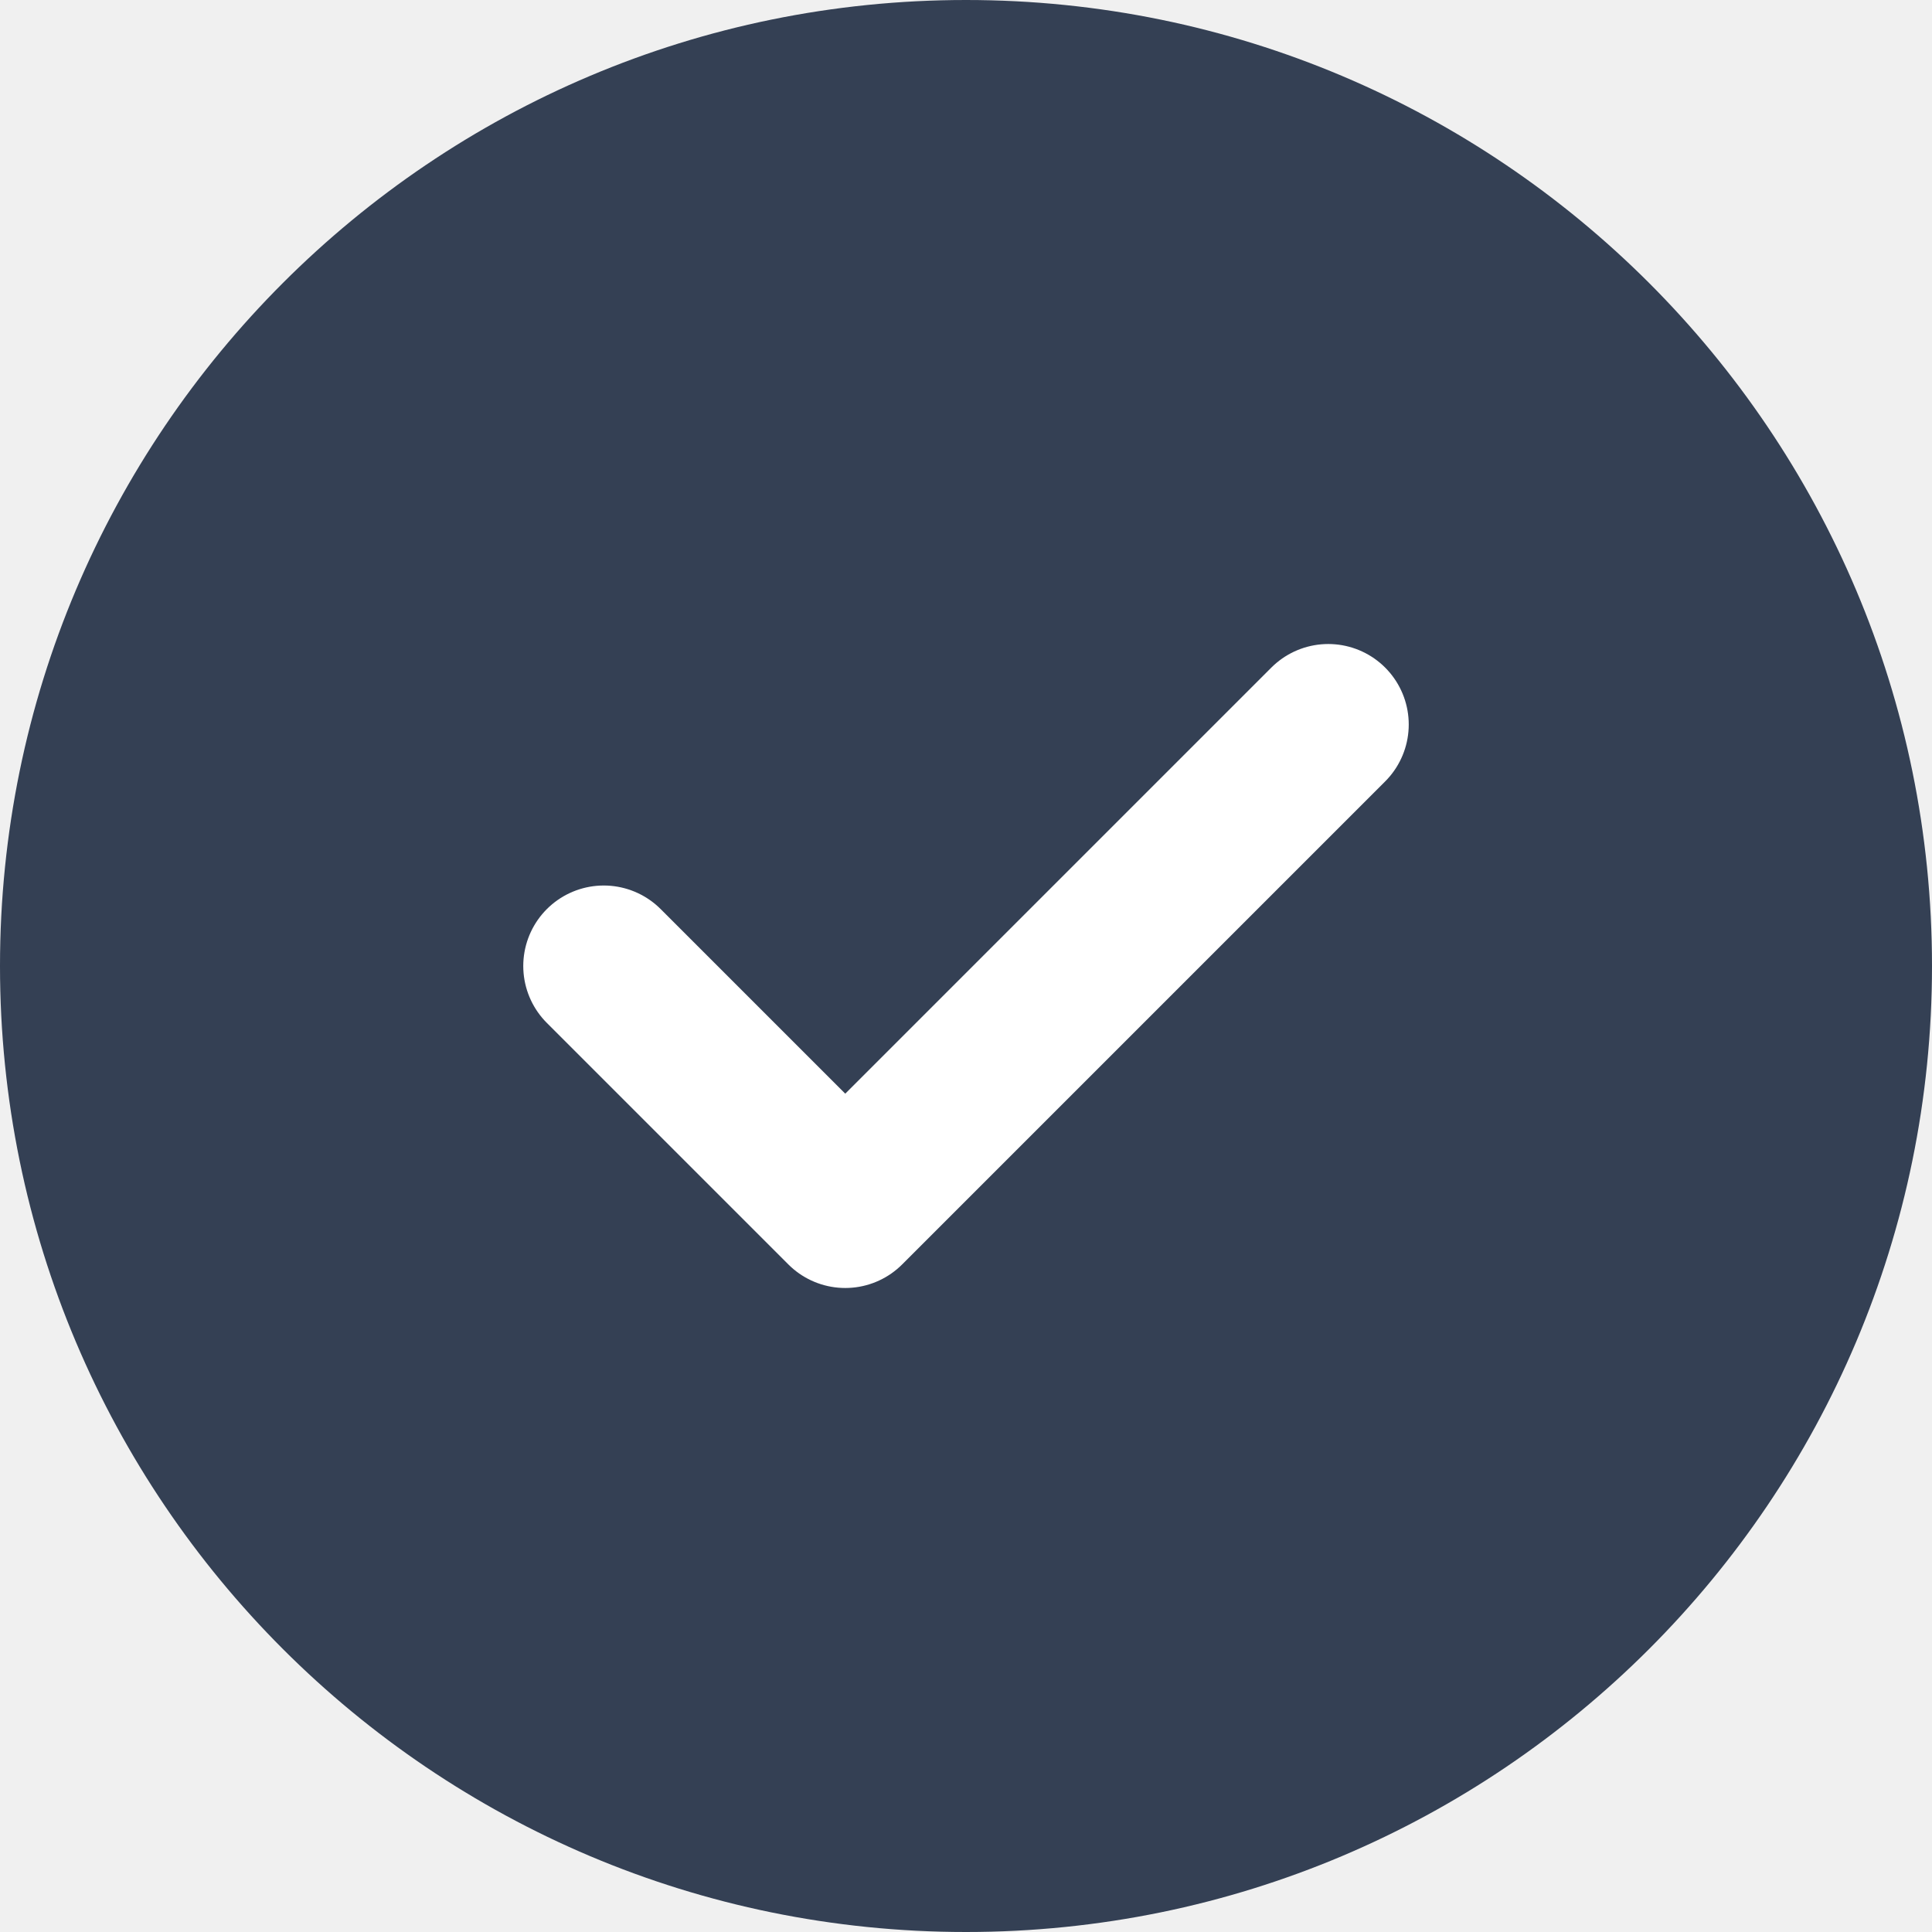
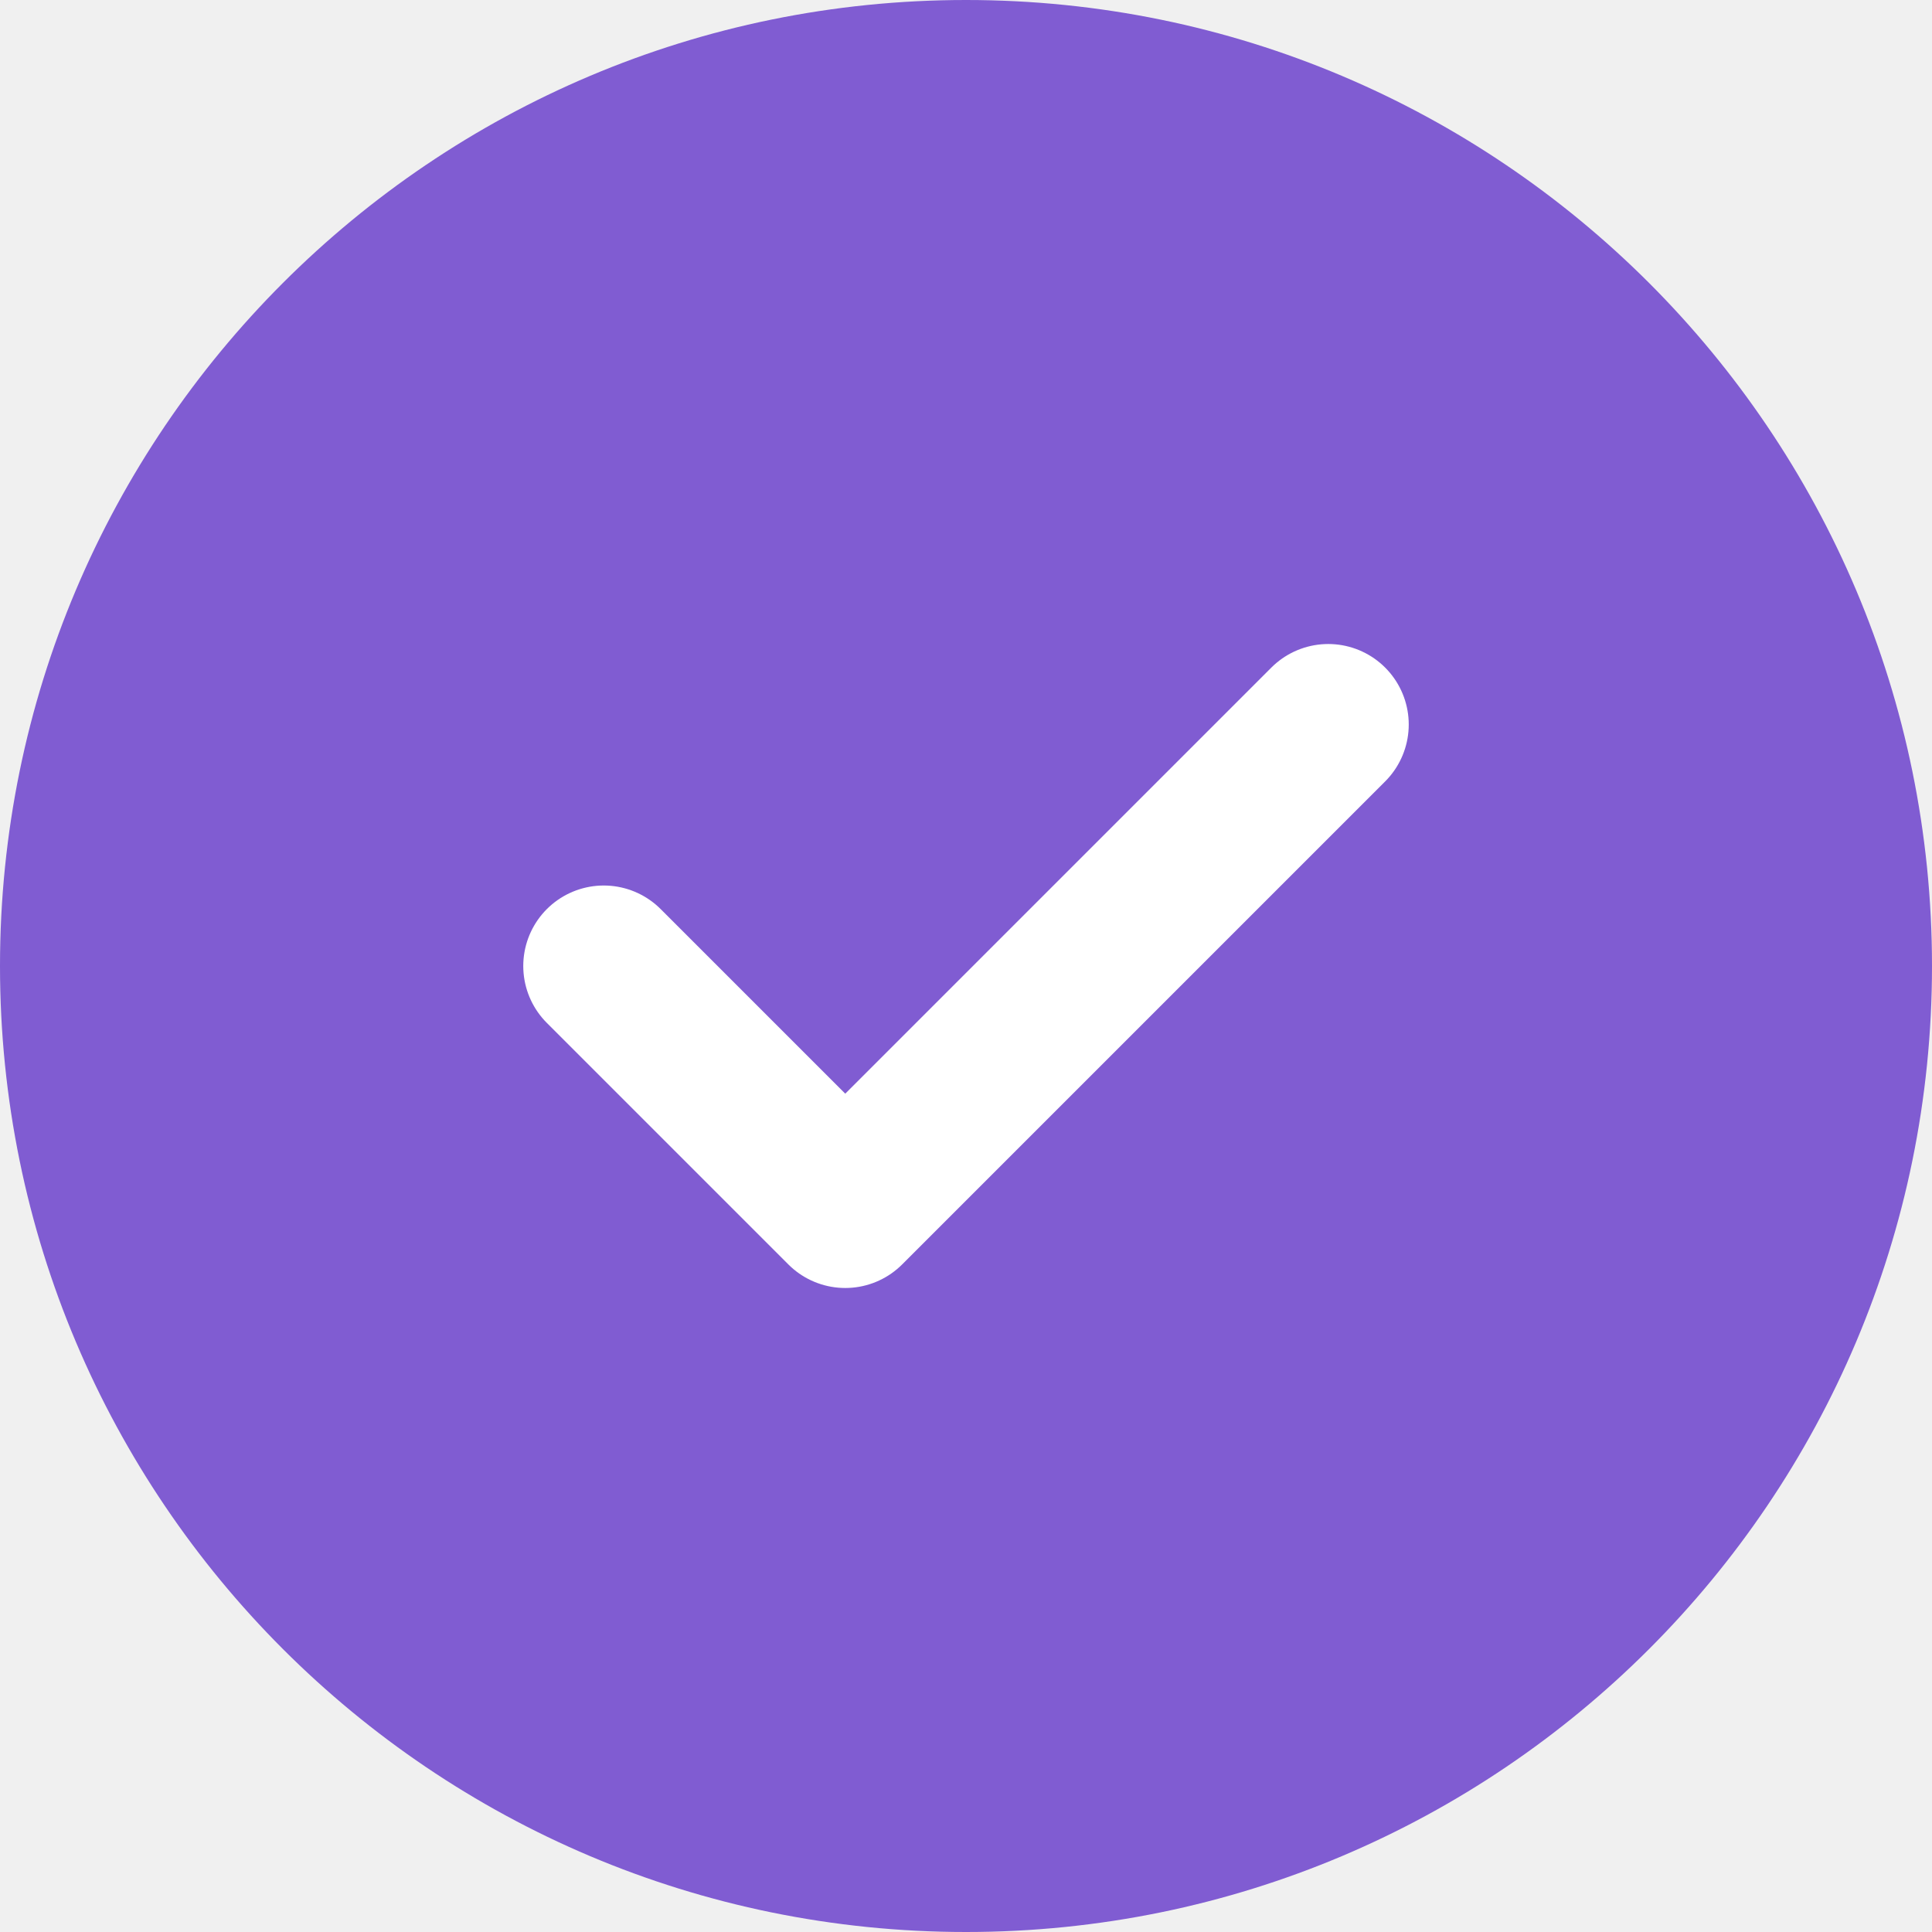
<svg xmlns="http://www.w3.org/2000/svg" width="28" height="28" viewBox="0 0 28 28" fill="none">
-   <path d="M0 14C0 6.268 6.268 0 14 0C21.732 0 28 6.268 28 14C28 21.732 21.732 28 14 28C6.268 28 0 21.732 0 14Z" fill="#344054" style="fill:#344054;fill:color(display-p3 0.205 0.253 0.328);fill-opacity:1;" />
+   <path d="M0 14C0 6.268 6.268 0 14 0C21.732 0 28 6.268 28 14C28 21.732 21.732 28 14 28C6.268 28 0 21.732 0 14Z" fill="#805cd2" style="fill:#805cd2;fill-opacity:1;" />
  <path d="M8.75 14L12.25 17.5L19.25 10.5" stroke="white" style="stroke:white;stroke-opacity:1;" stroke-width="2.333" stroke-linecap="round" stroke-linejoin="round" />
</svg>
